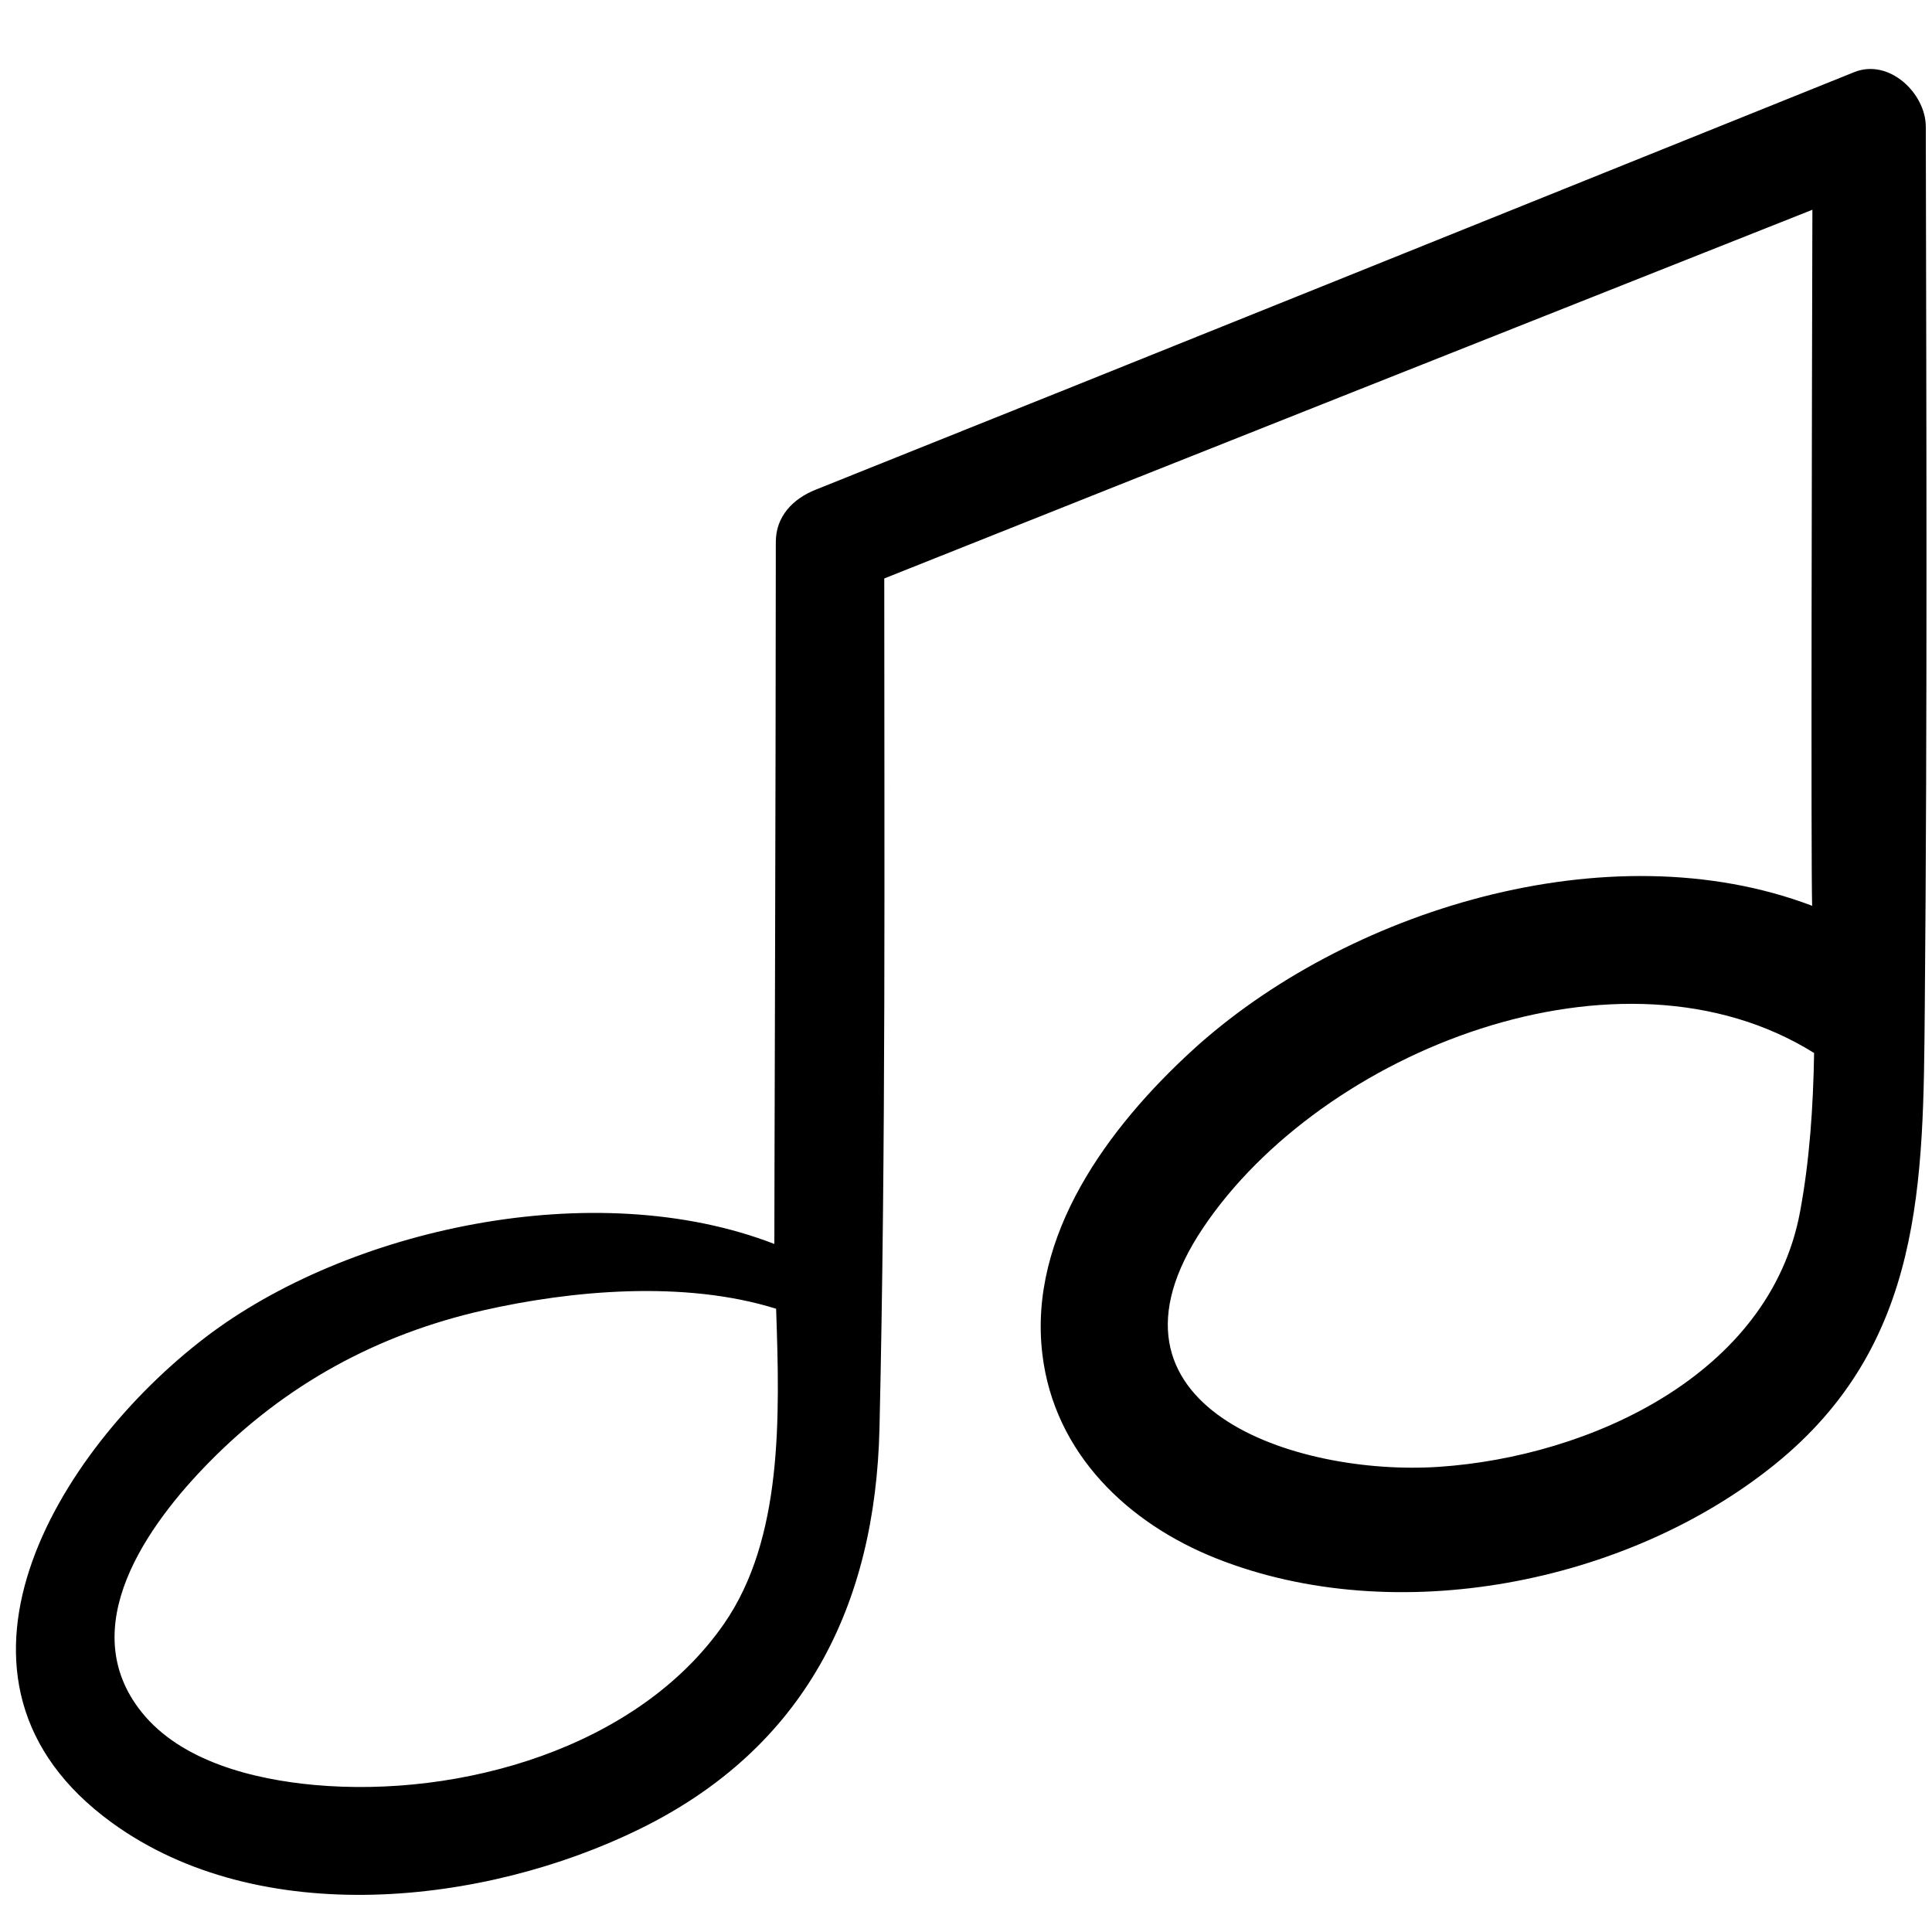
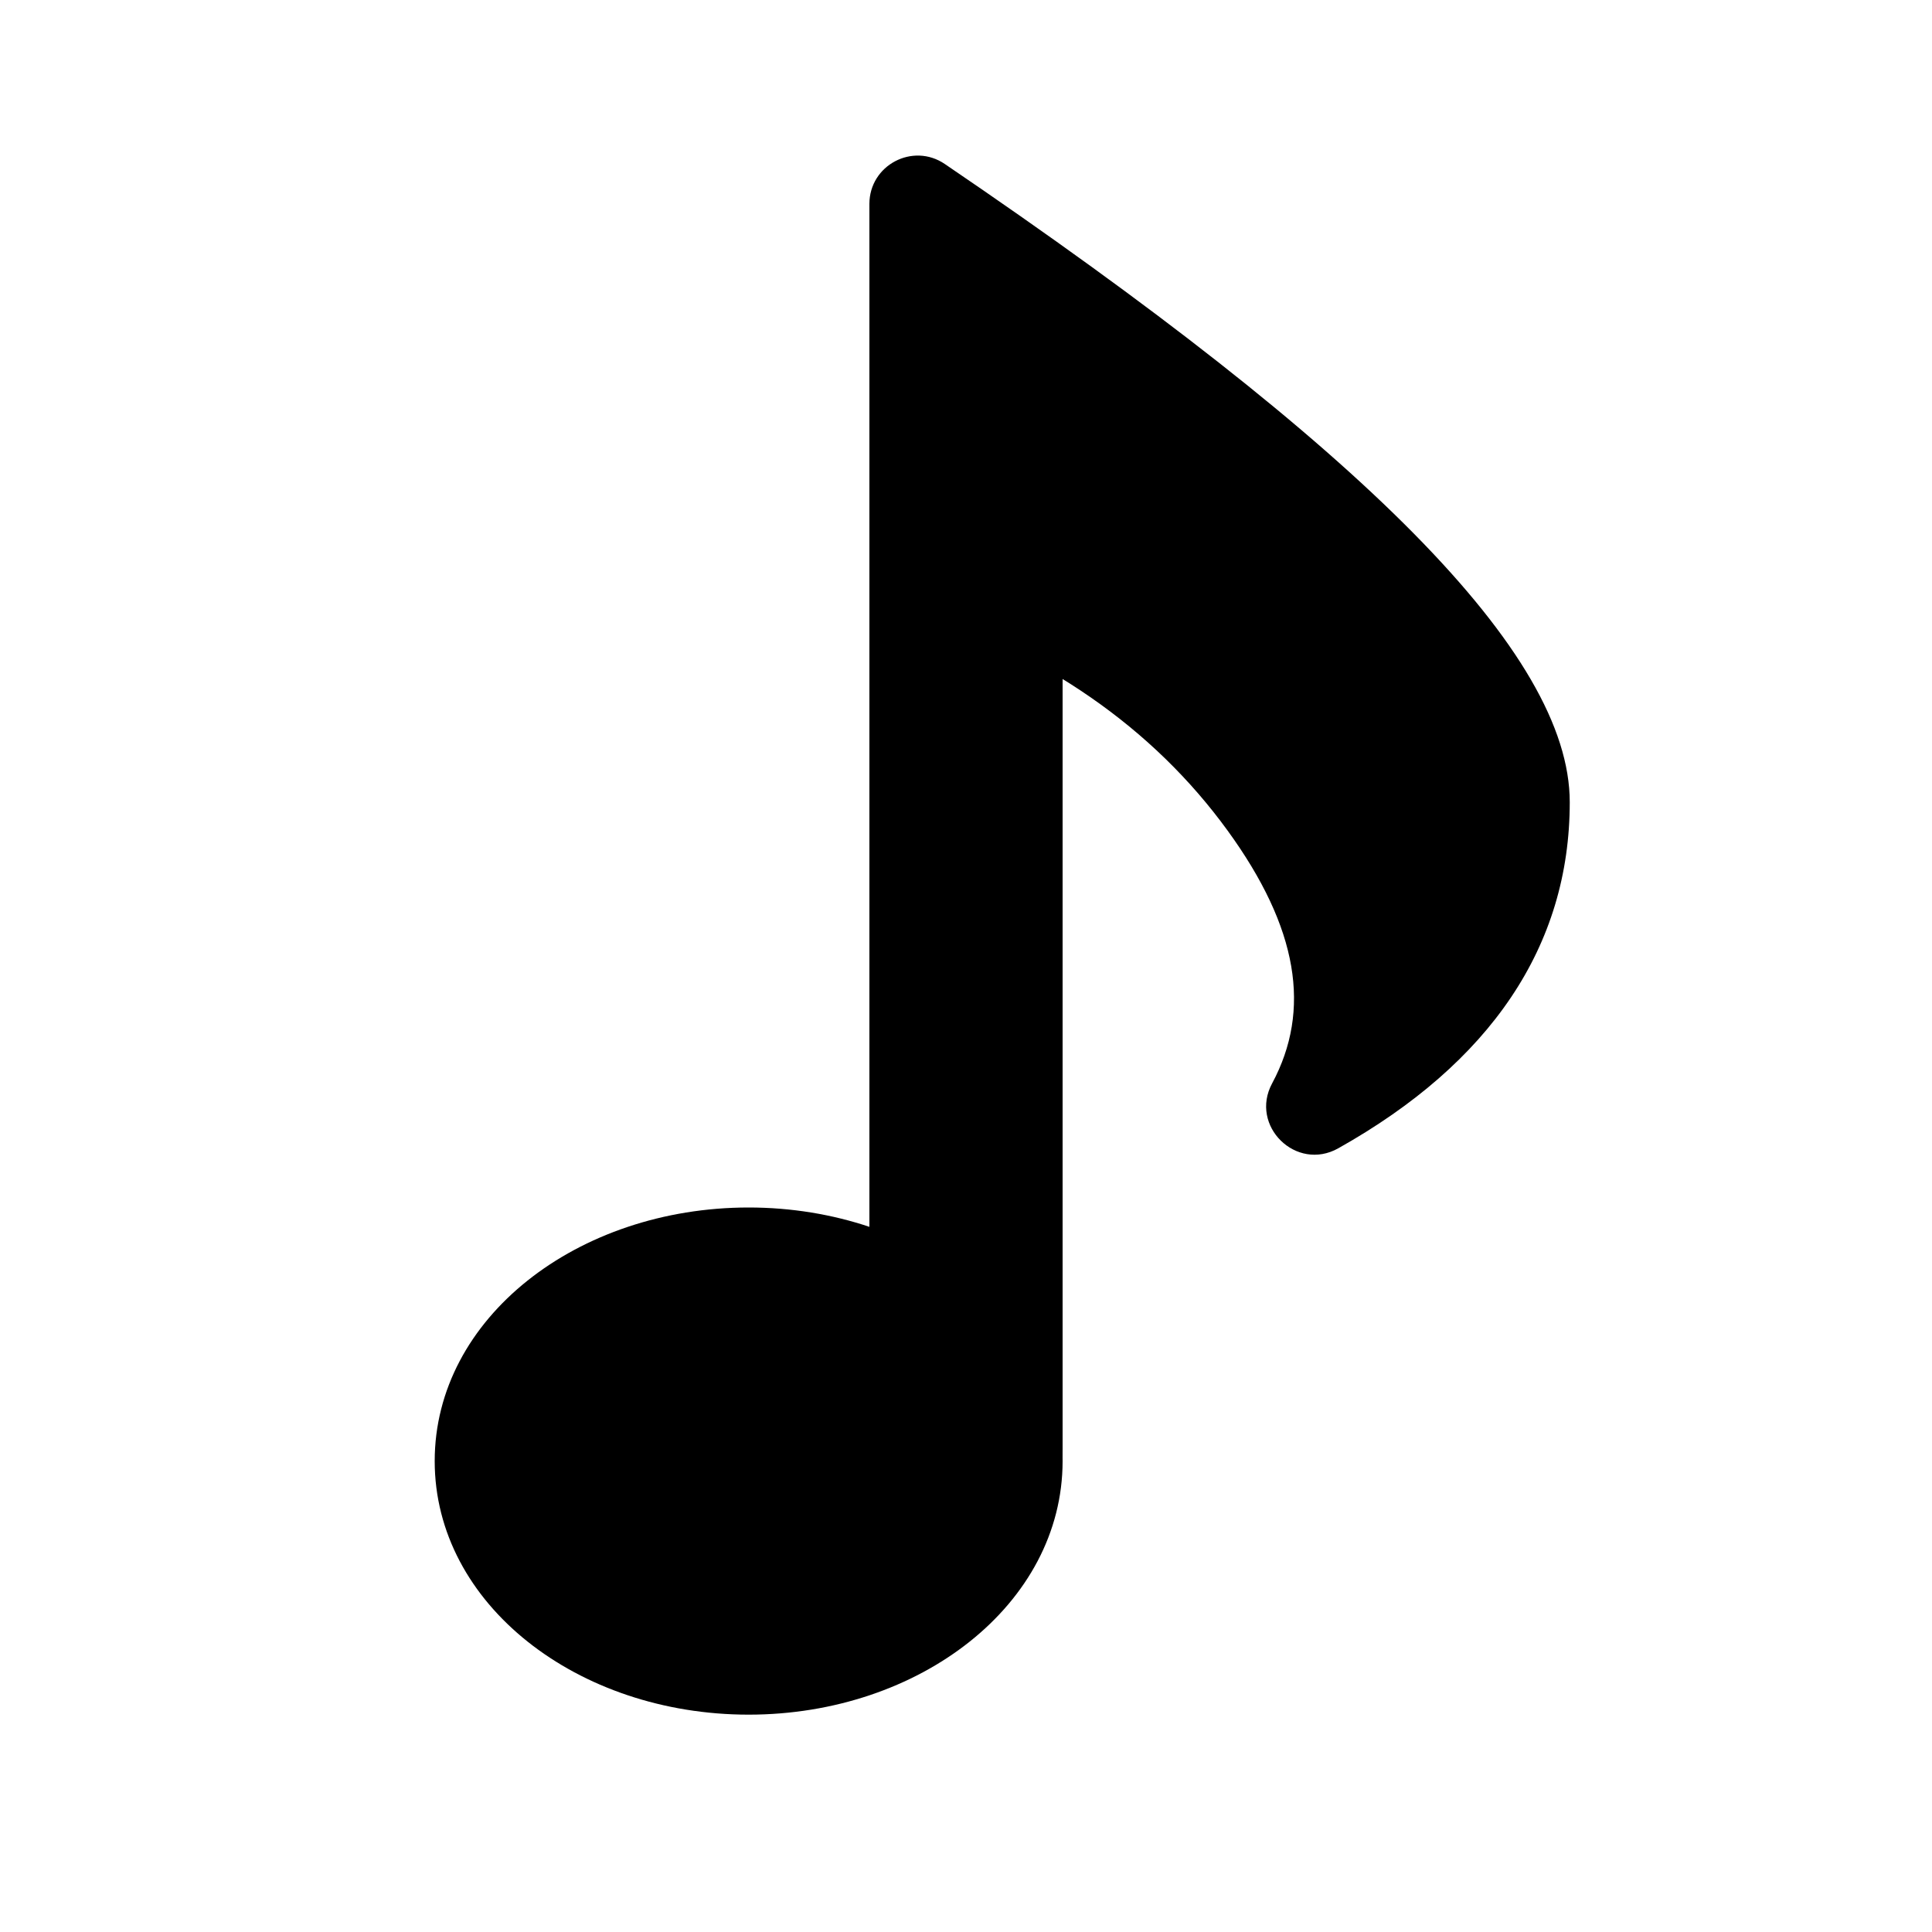
- <svg xmlns="http://www.w3.org/2000/svg" enable-background="new 0 0 91 91" height="91px" id="Layer_1" version="1.1" viewBox="0 0 91 91" width="91px" xml:space="preserve">
-   <g>
-     <path d="M5.267,85.849c6.968,5.063,17.556,3.888,24.87,0.297c7.782-3.821,11.096-10.533,11.288-18.878   c0.304-13.335,0.225-26.681,0.225-40.022c14.563-5.81,29.142-11.582,43.716-17.366c-0.023,8.936-0.073,30.755-0.012,32.784   c-9.601-3.646-22.022,0.239-29.207,6.821c-3.921,3.593-7.729,8.699-7.049,14.312c0.563,4.662,4.029,7.964,8.221,9.619   c8.412,3.324,19.311,1.179,26.262-4.427c7.033-5.671,7.006-13.296,7.079-21.514c0.123-13.836,0.075-27.671,0.048-41.51   c-0.003-1.567-1.728-3.229-3.372-2.567C71.03,9.957,54.733,16.538,38.417,23.066c-1.063,0.425-1.875,1.249-1.875,2.462   c0,10.673-0.076,32.71-0.069,33.064C28,55.314,16.363,57.881,9.676,62.991C2.706,68.314-3.961,79.146,5.267,85.849z M84.784,57.084   c-1.435,7.687-9.938,11.533-17.009,12.006c-6.736,0.451-16.763-2.83-11.104-11.261c5.598-8.337,19.659-13.923,28.776-8.231   C85.405,52.154,85.232,54.678,84.784,57.084z M9.855,68.868c3.589-3.65,7.903-6.014,12.918-7.151   c4.132-0.936,9.454-1.427,13.783-0.073c0.176,5.106,0.323,10.827-2.448,14.831c-4.073,5.882-12.455,8.217-19.291,7.6   c-2.833-0.257-6.278-1.092-8.149-3.434C3.479,76.654,6.941,71.831,9.855,68.868z" />
-   </g>
+ <svg xmlns="http://www.w3.org/2000/svg" width="800px" height="800px" viewBox="0 0 20 20">
+   <path d="M9.781 1.698C14.104 4.635 16.25 6.762 16.25 8.304C16.25 9.796 15.429 11.003 13.854 11.887C13.418 12.132 12.932 11.655 13.169 11.215C13.576 10.457 13.442 9.608 12.708 8.598C11.934 7.533 10.817 6.757 9.343 6.27C9.138 6.202 9 6.011 9 5.795V2.111C9 1.71 9.449 1.472 9.781 1.698Z" />
+   <path d="M7.75 17.75C5.979 17.75 4.5 16.607 4.5 15.125C4.5 13.643 5.979 12.5 7.75 12.5C9.521 12.5 11 13.643 11 15.125C11 16.607 9.521 17.75 7.75 17.75Z" />
+   <path d="M10 4C10.552 4 11 4.448 11 5V15C11 15.552 10.552 16 10 16C9.448 16 9 15.552 9 15V5C9 4.448 9.448 4 10 4Z" />
</svg>
